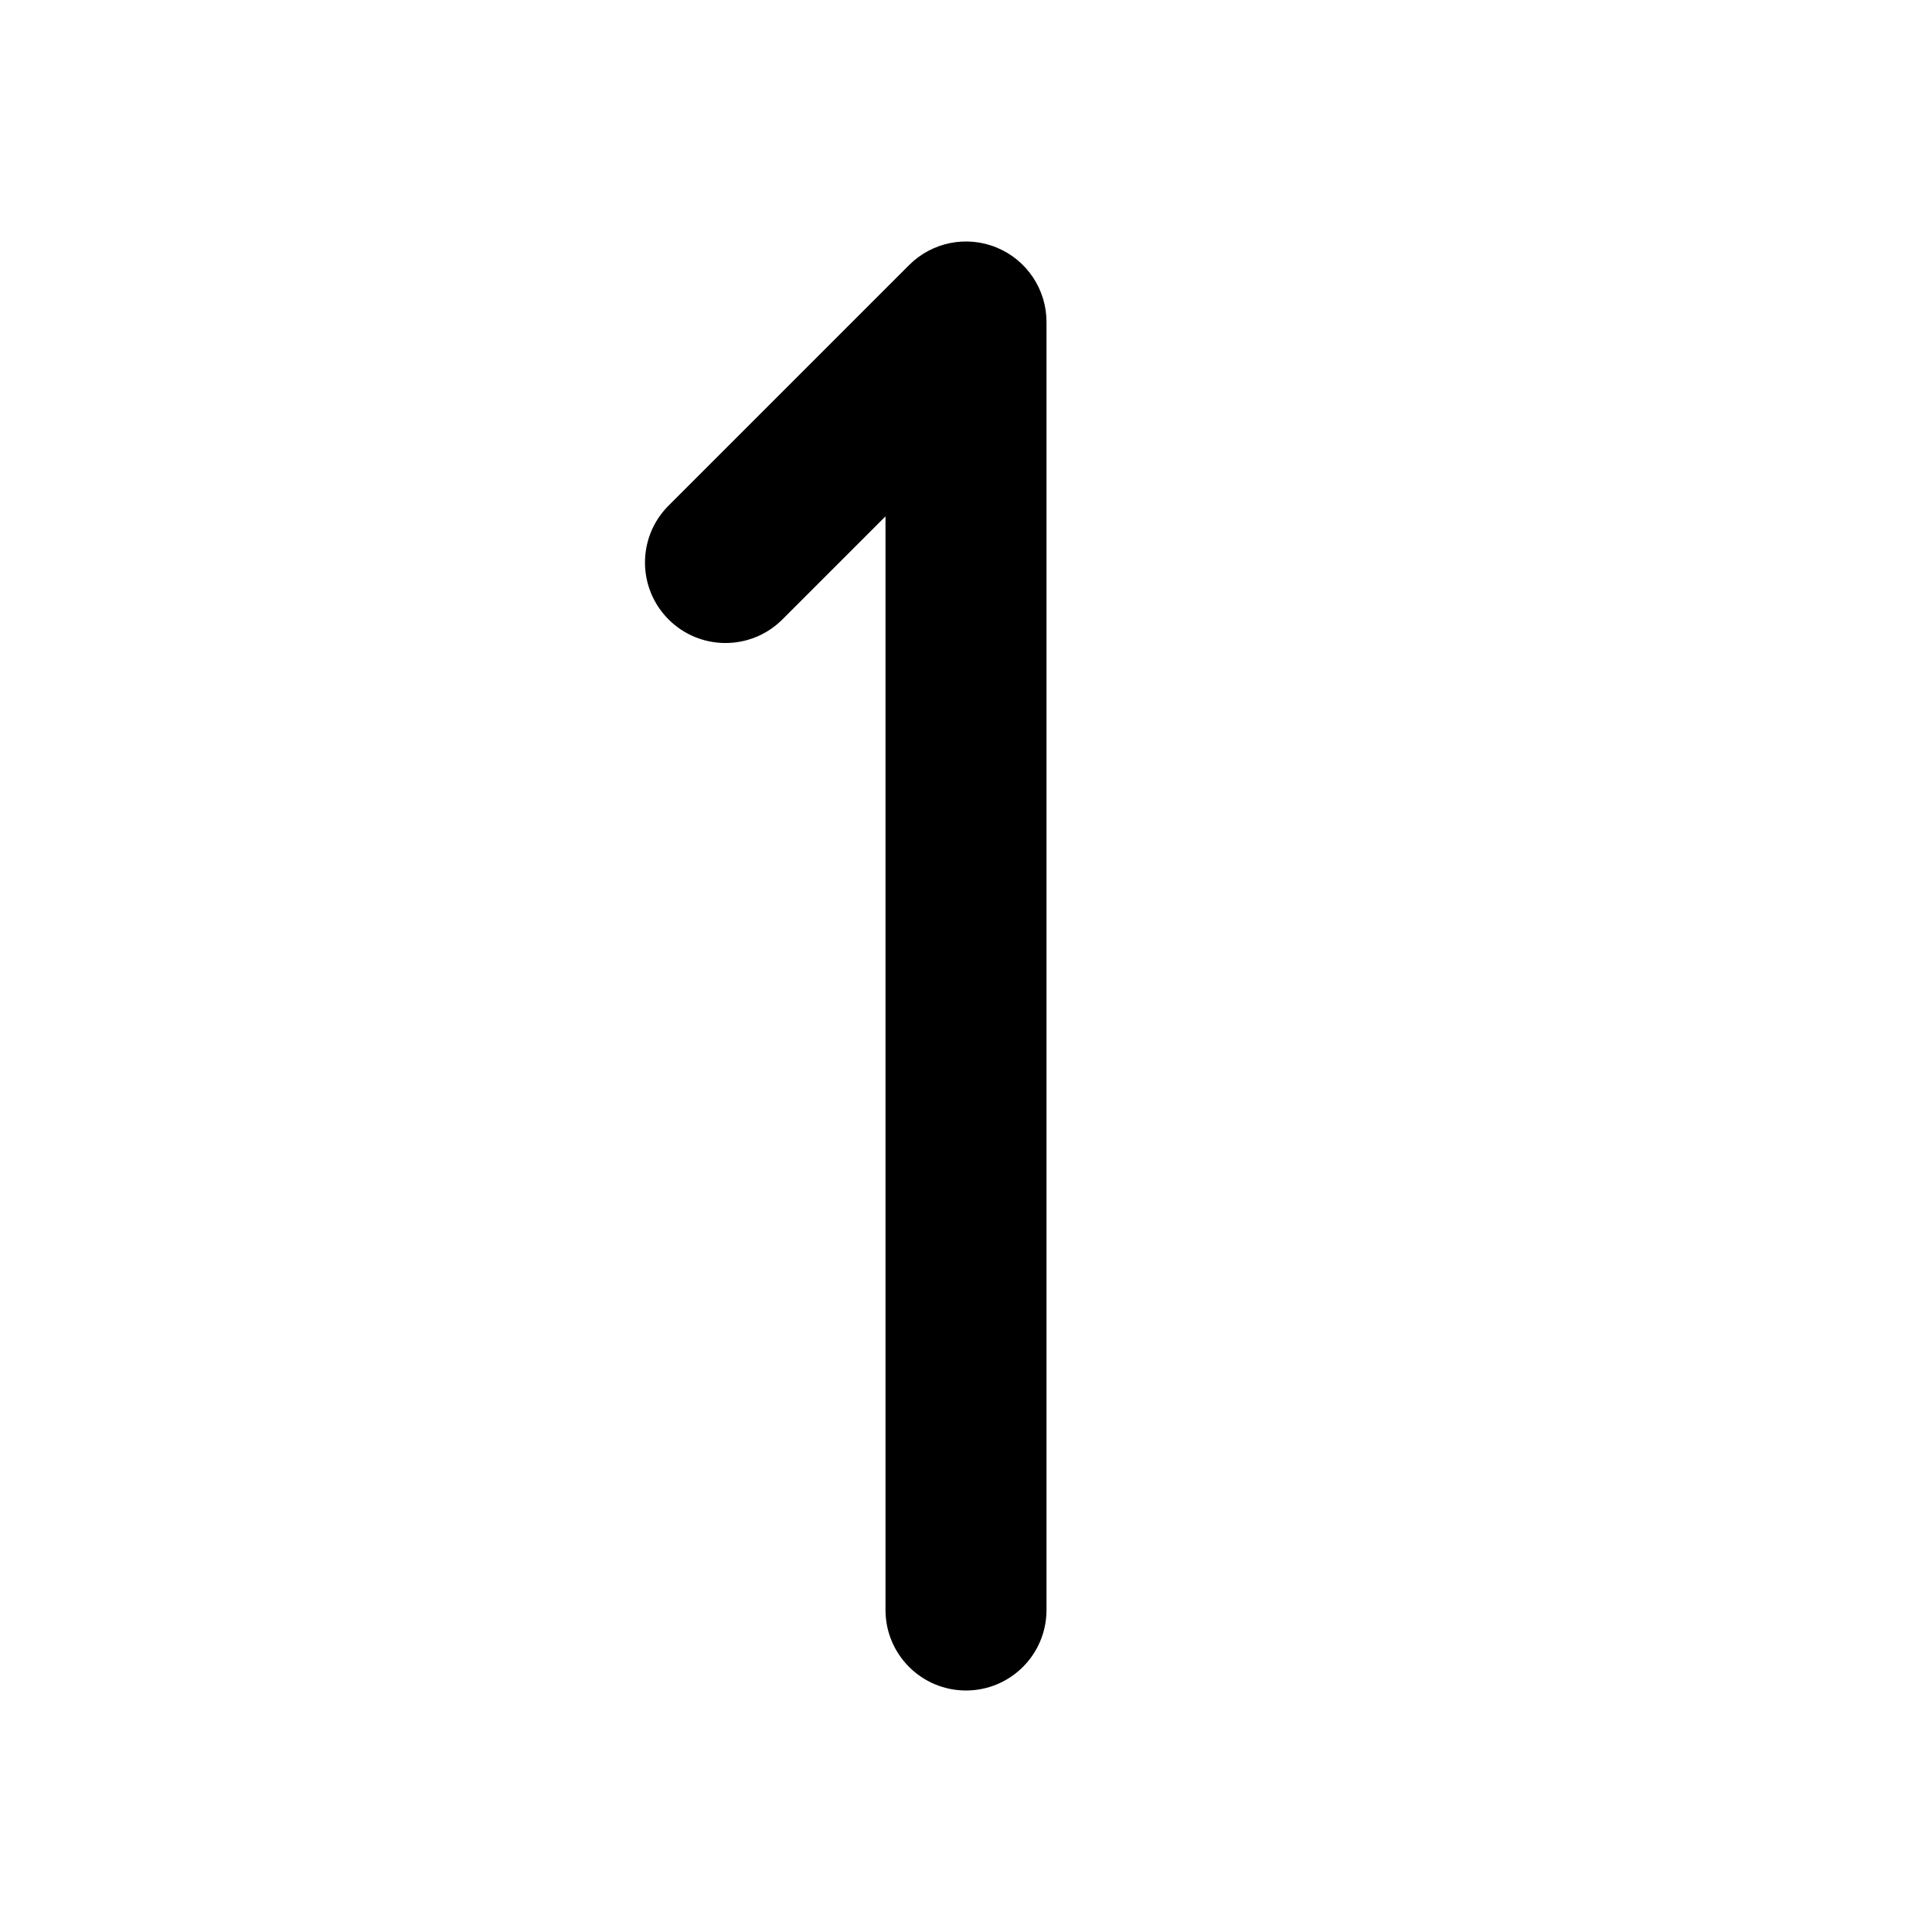
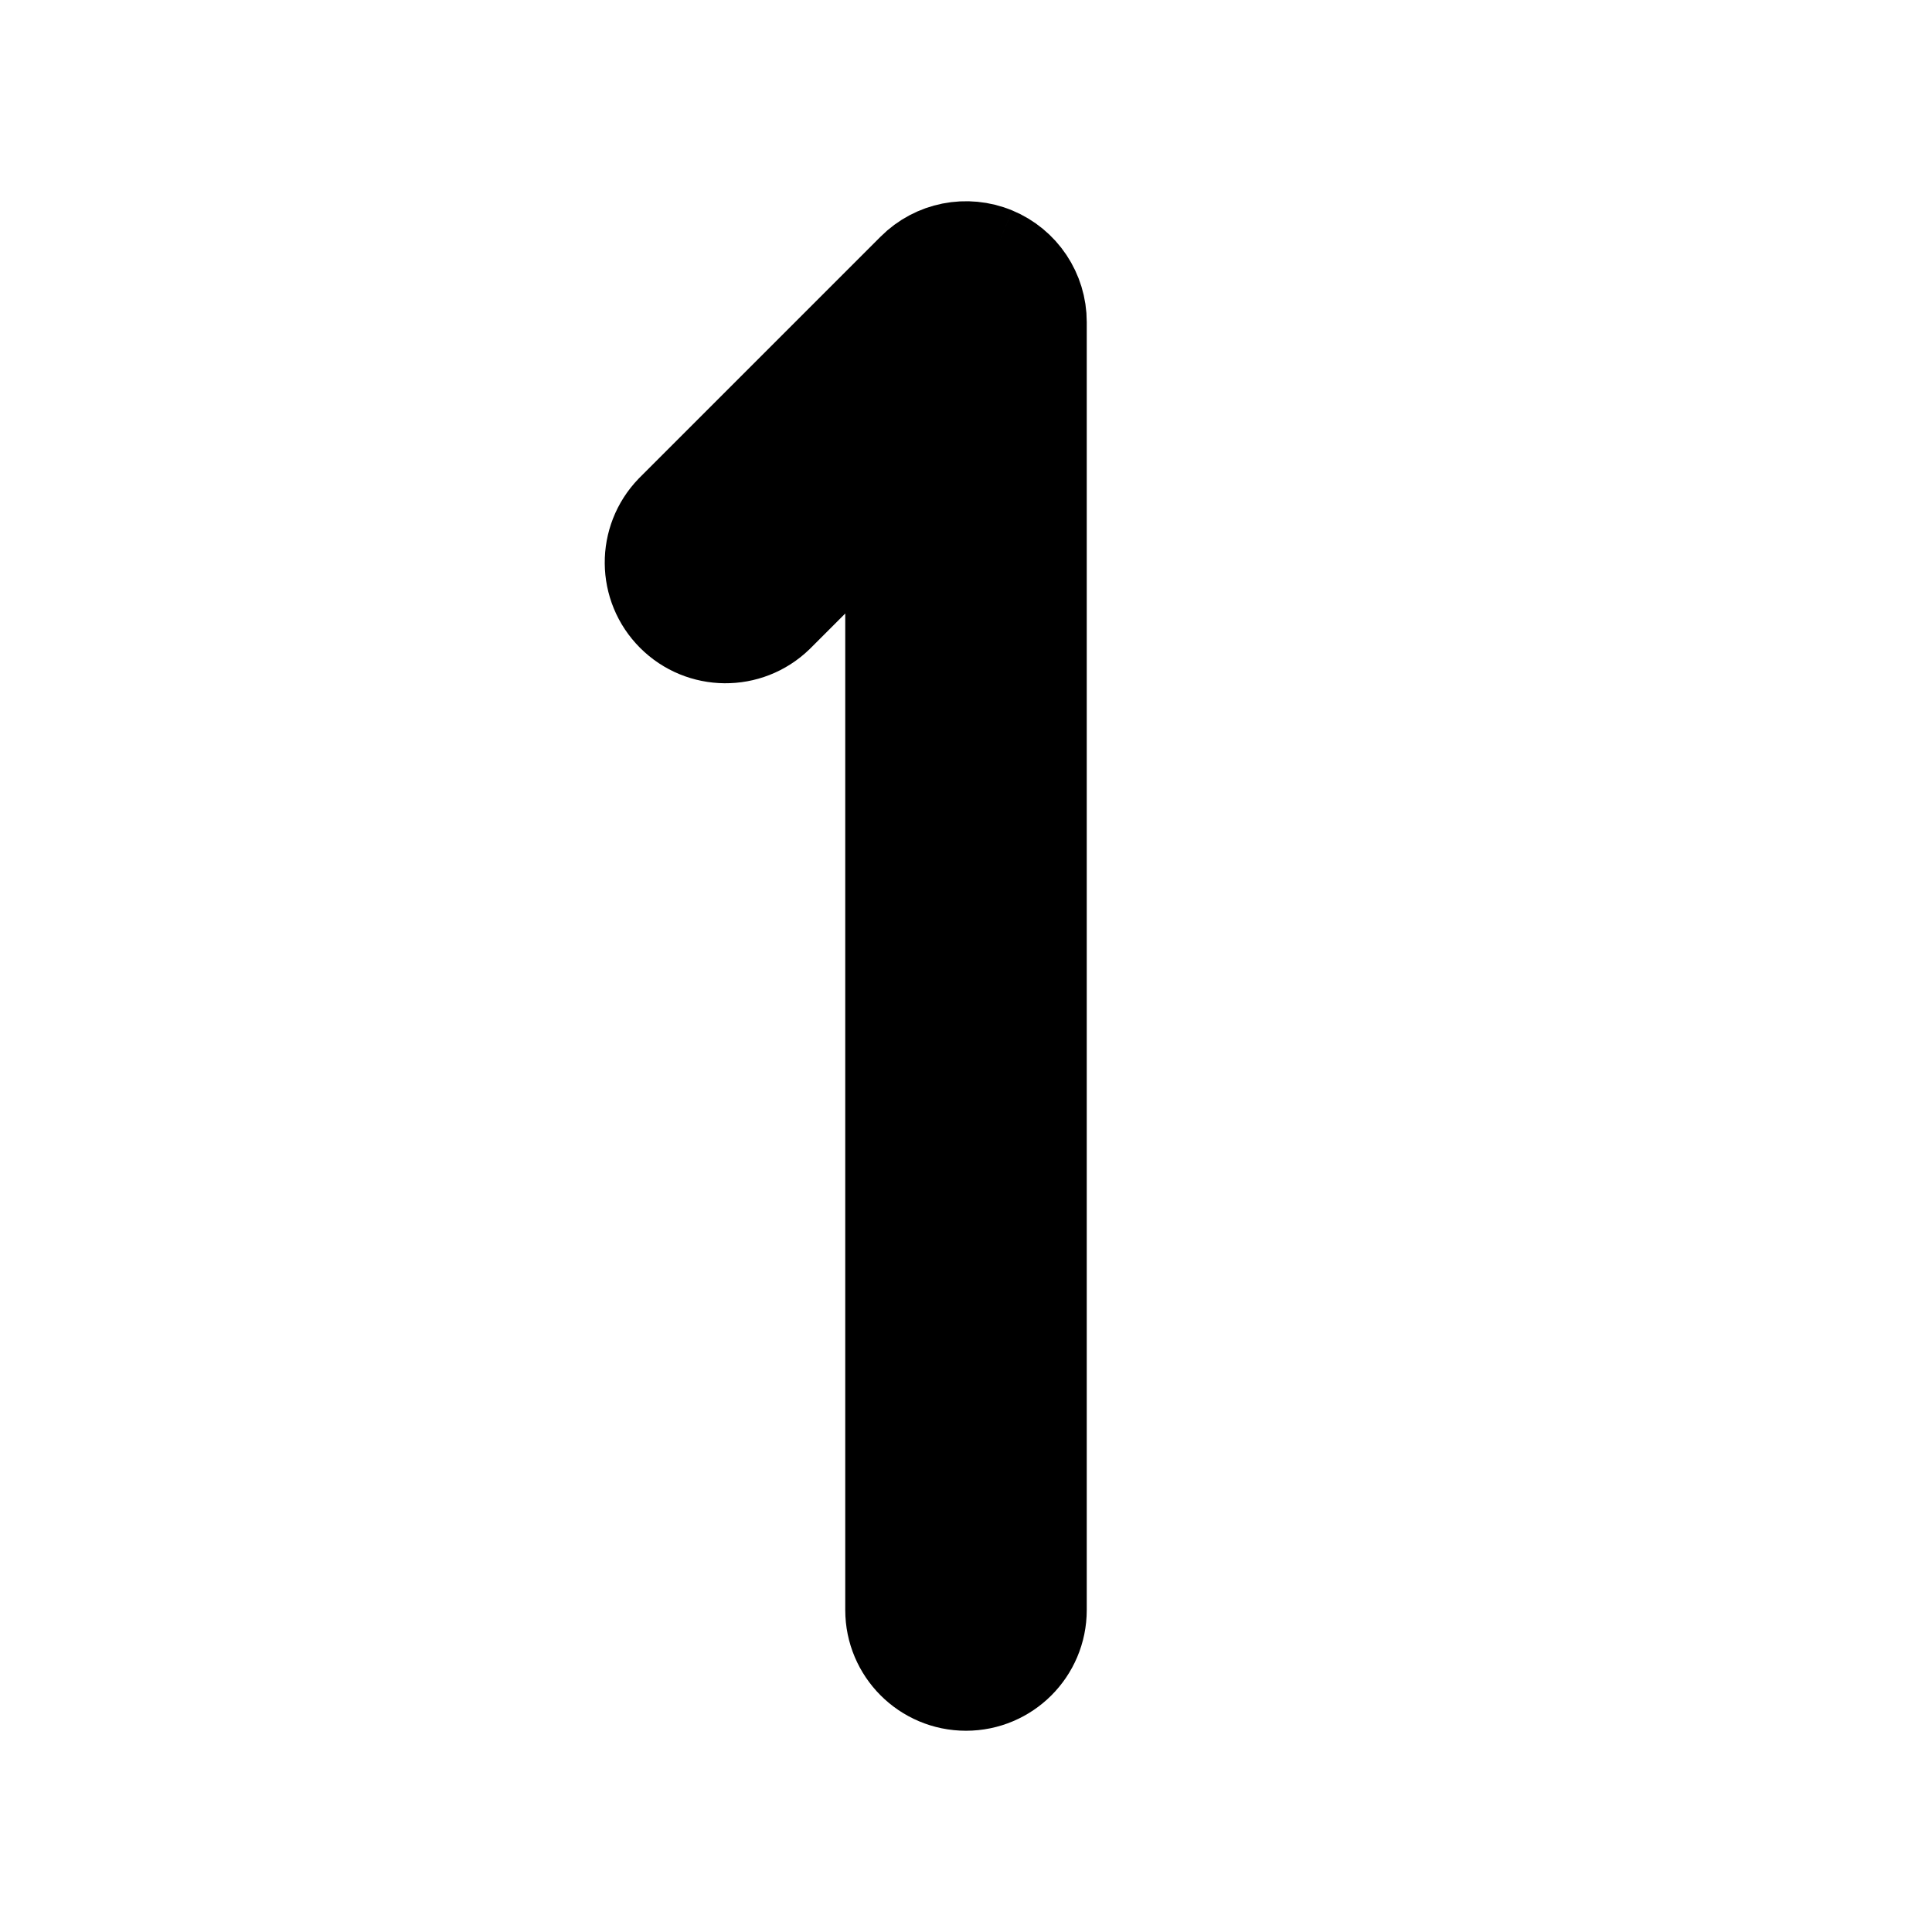
<svg xmlns="http://www.w3.org/2000/svg" width="20" height="20" viewBox="0 0 24 24">
-   <path fill="currentColor" fill-rule="evenodd" d="M12.383 3.076A1 1 0 0 1 13 4v16a1 1 0 1 1-2 0V6.414L9.707 7.707a1 1 0 0 1-1.414-1.414l3-3a1 1 0 0 1 1.09-.217" clip-rule="evenodd" />
+   <path fill="currentColor" stroke="currentColor" stroke-width="1" d="M12.383 3.076A1 1 0 0 1 13 4v16a1 1 0 1 1-2 0V6.414L9.707 7.707a1 1 0 0 1-1.414-1.414l3-3a1 1 0 0 1 1.09-.217" />
</svg>
